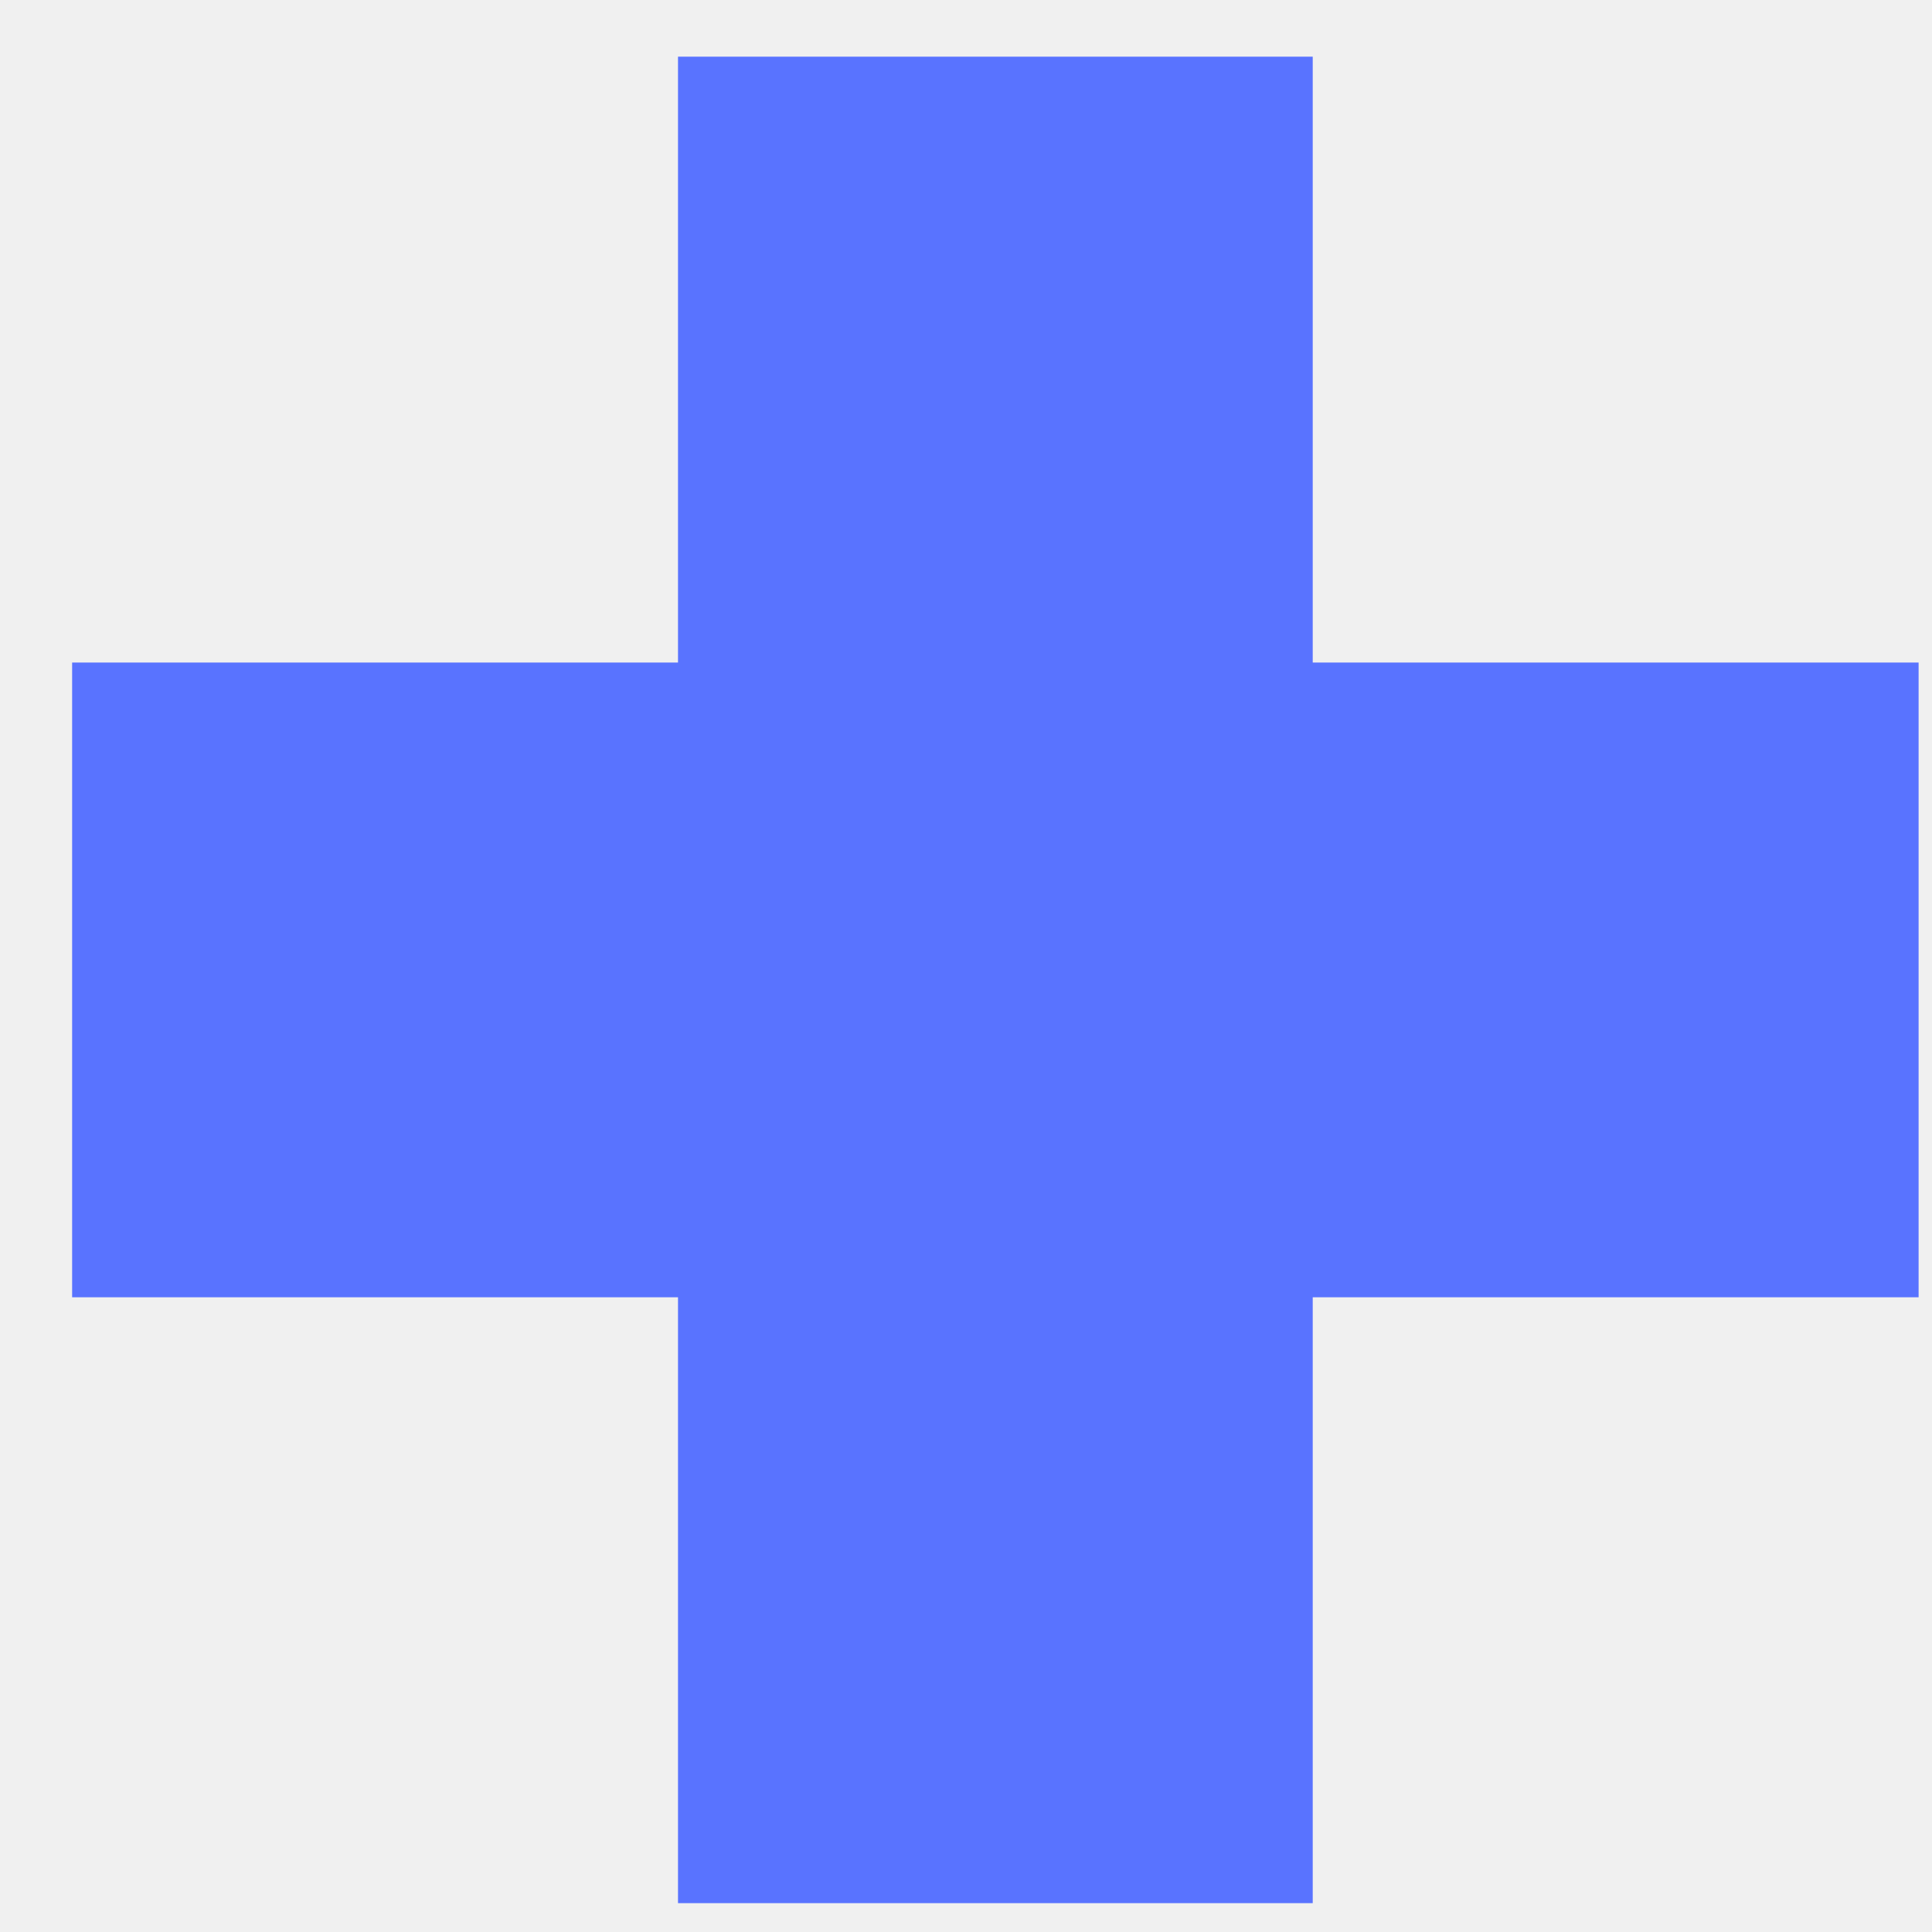
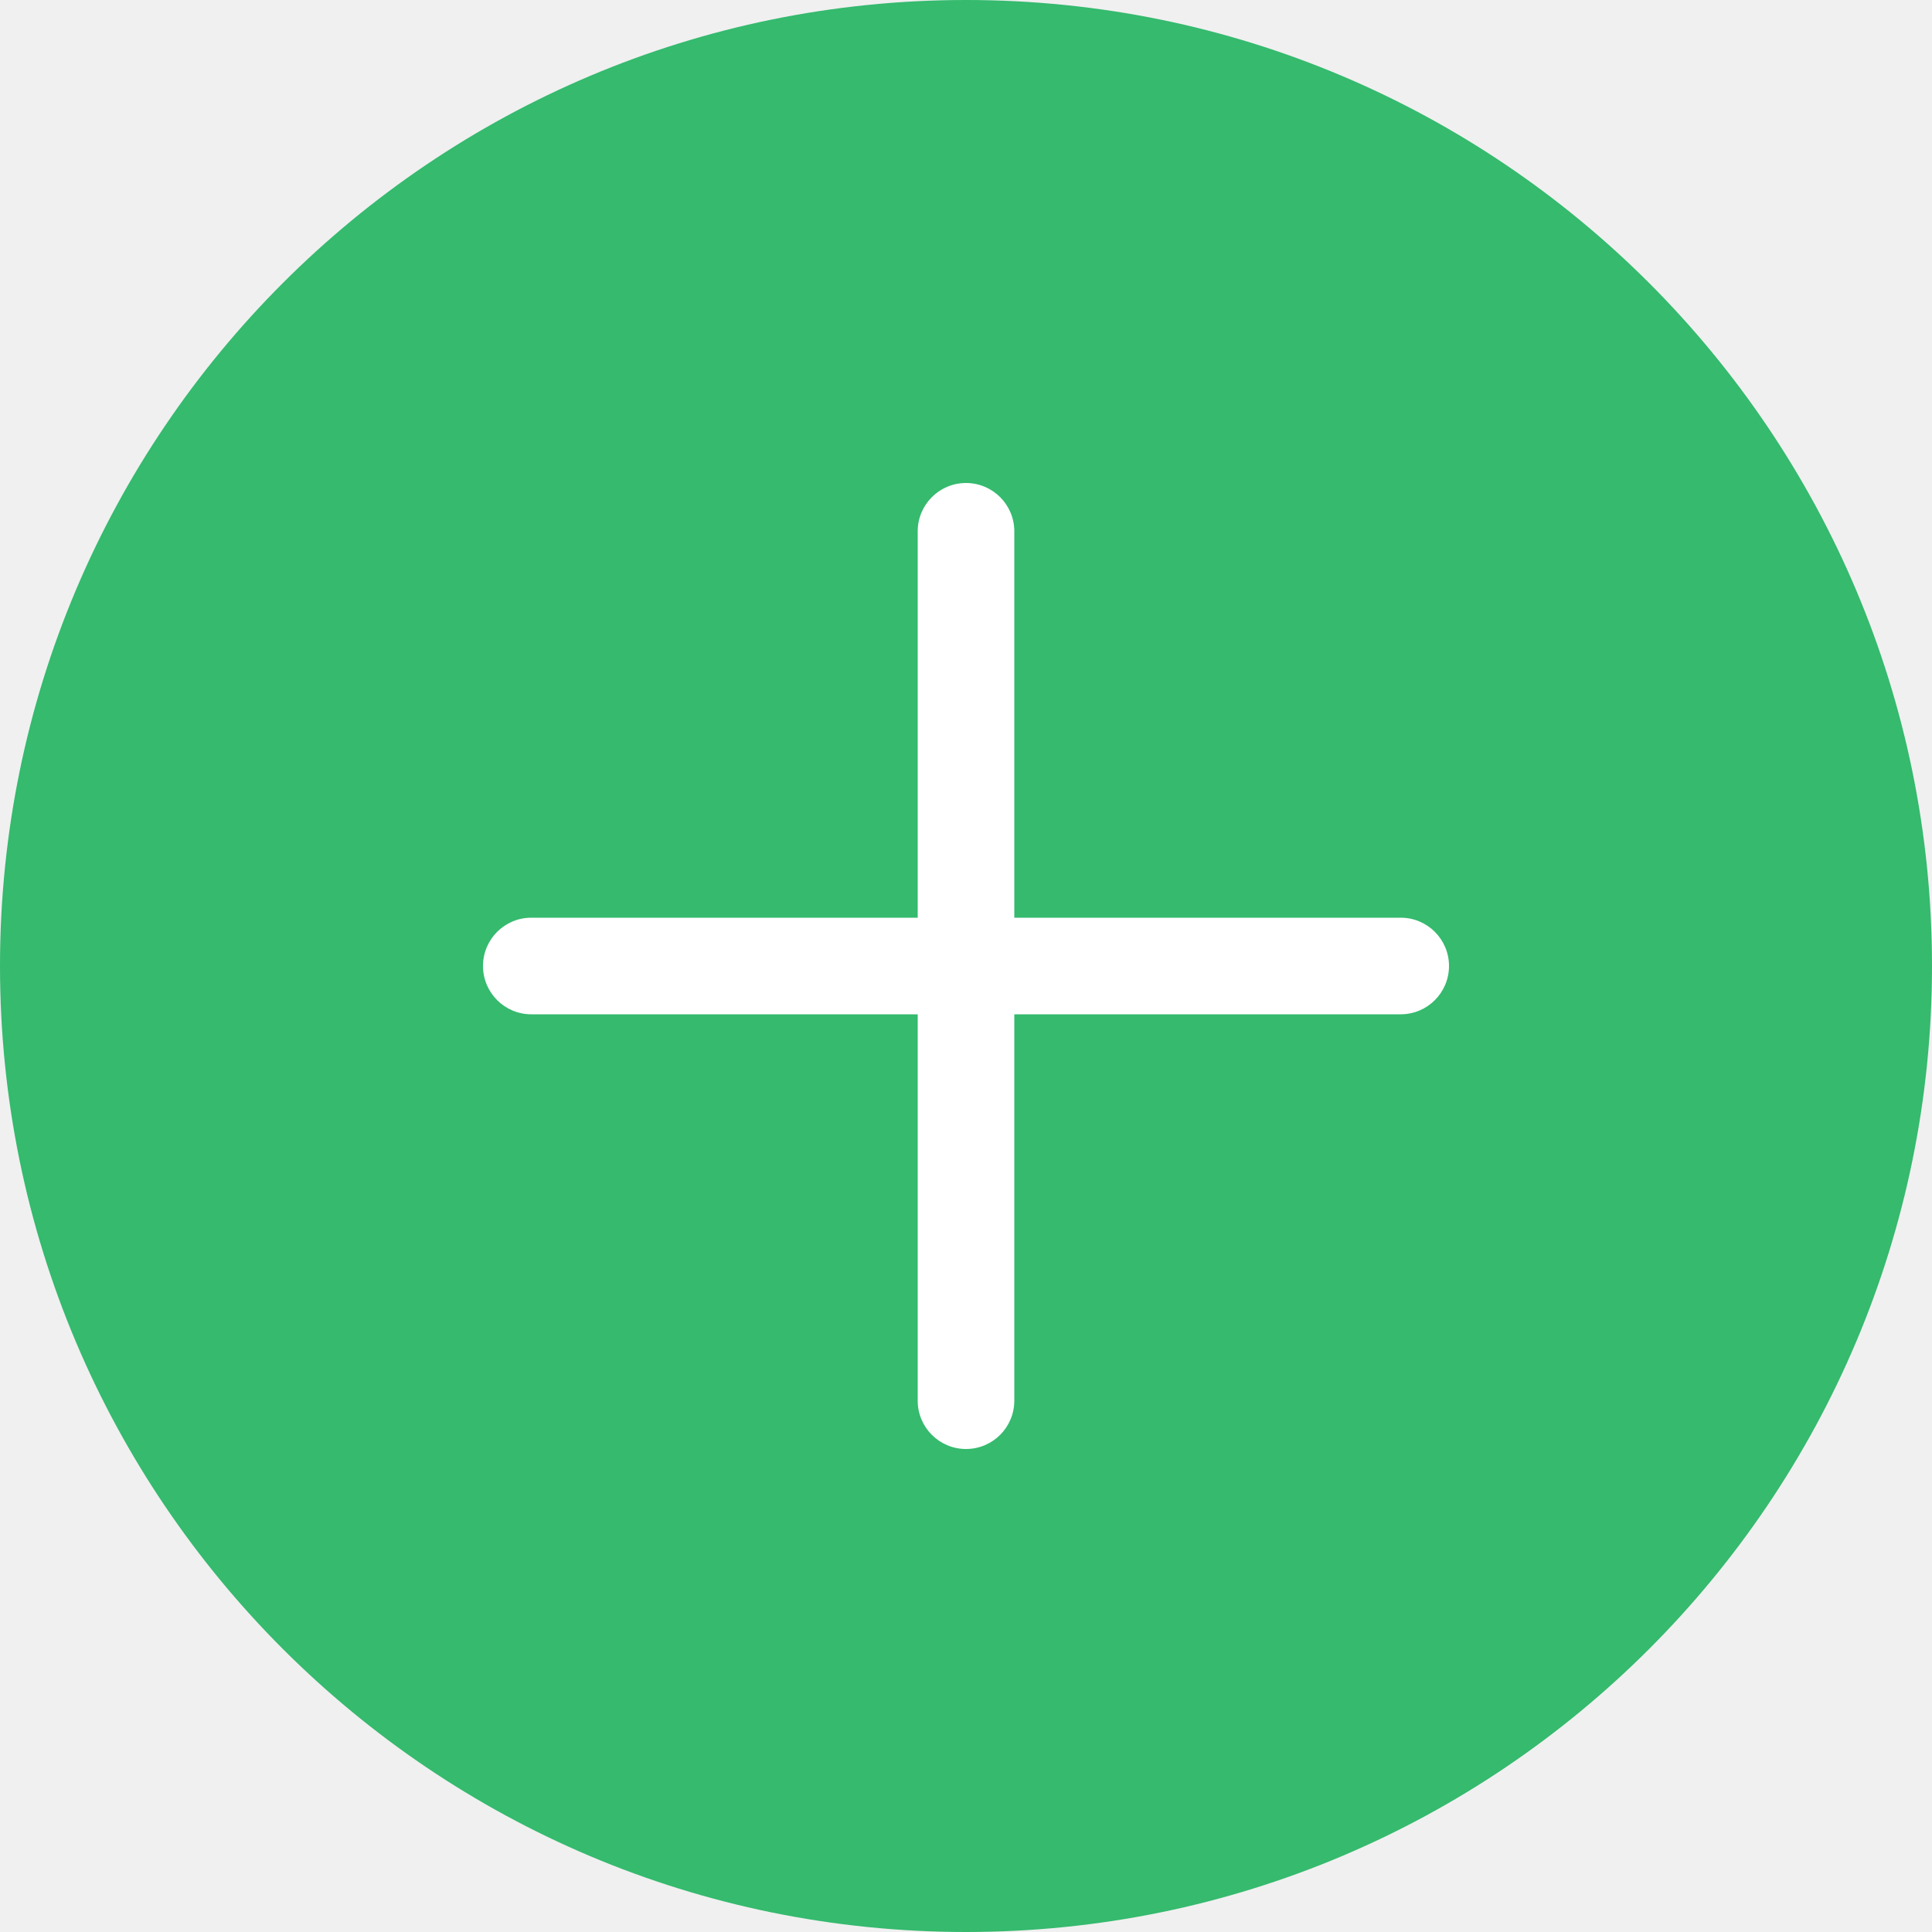
- <svg xmlns="http://www.w3.org/2000/svg" width="15" height="15" viewBox="0 0 15 15" fill="none">
-   <path d="M5.264 14.776V0.44H10.192V14.776H5.264ZM0.56 10.072V5.144H14.896V10.072H0.56Z" fill="#5973FF" />
+ <svg xmlns="http://www.w3.org/2000/svg" width="40" height="40" viewBox="0 0 40 40" fill="none">
+   <circle cx="20" cy="20" r="20" fill="#35BA6E" />
+   <rect x="19" y="10" width="2" height="20" rx="1" fill="white" />
+   <rect x="30" y="19" width="2" height="20" rx="1" transform="rotate(90 30 19)" fill="white" />
</svg>
